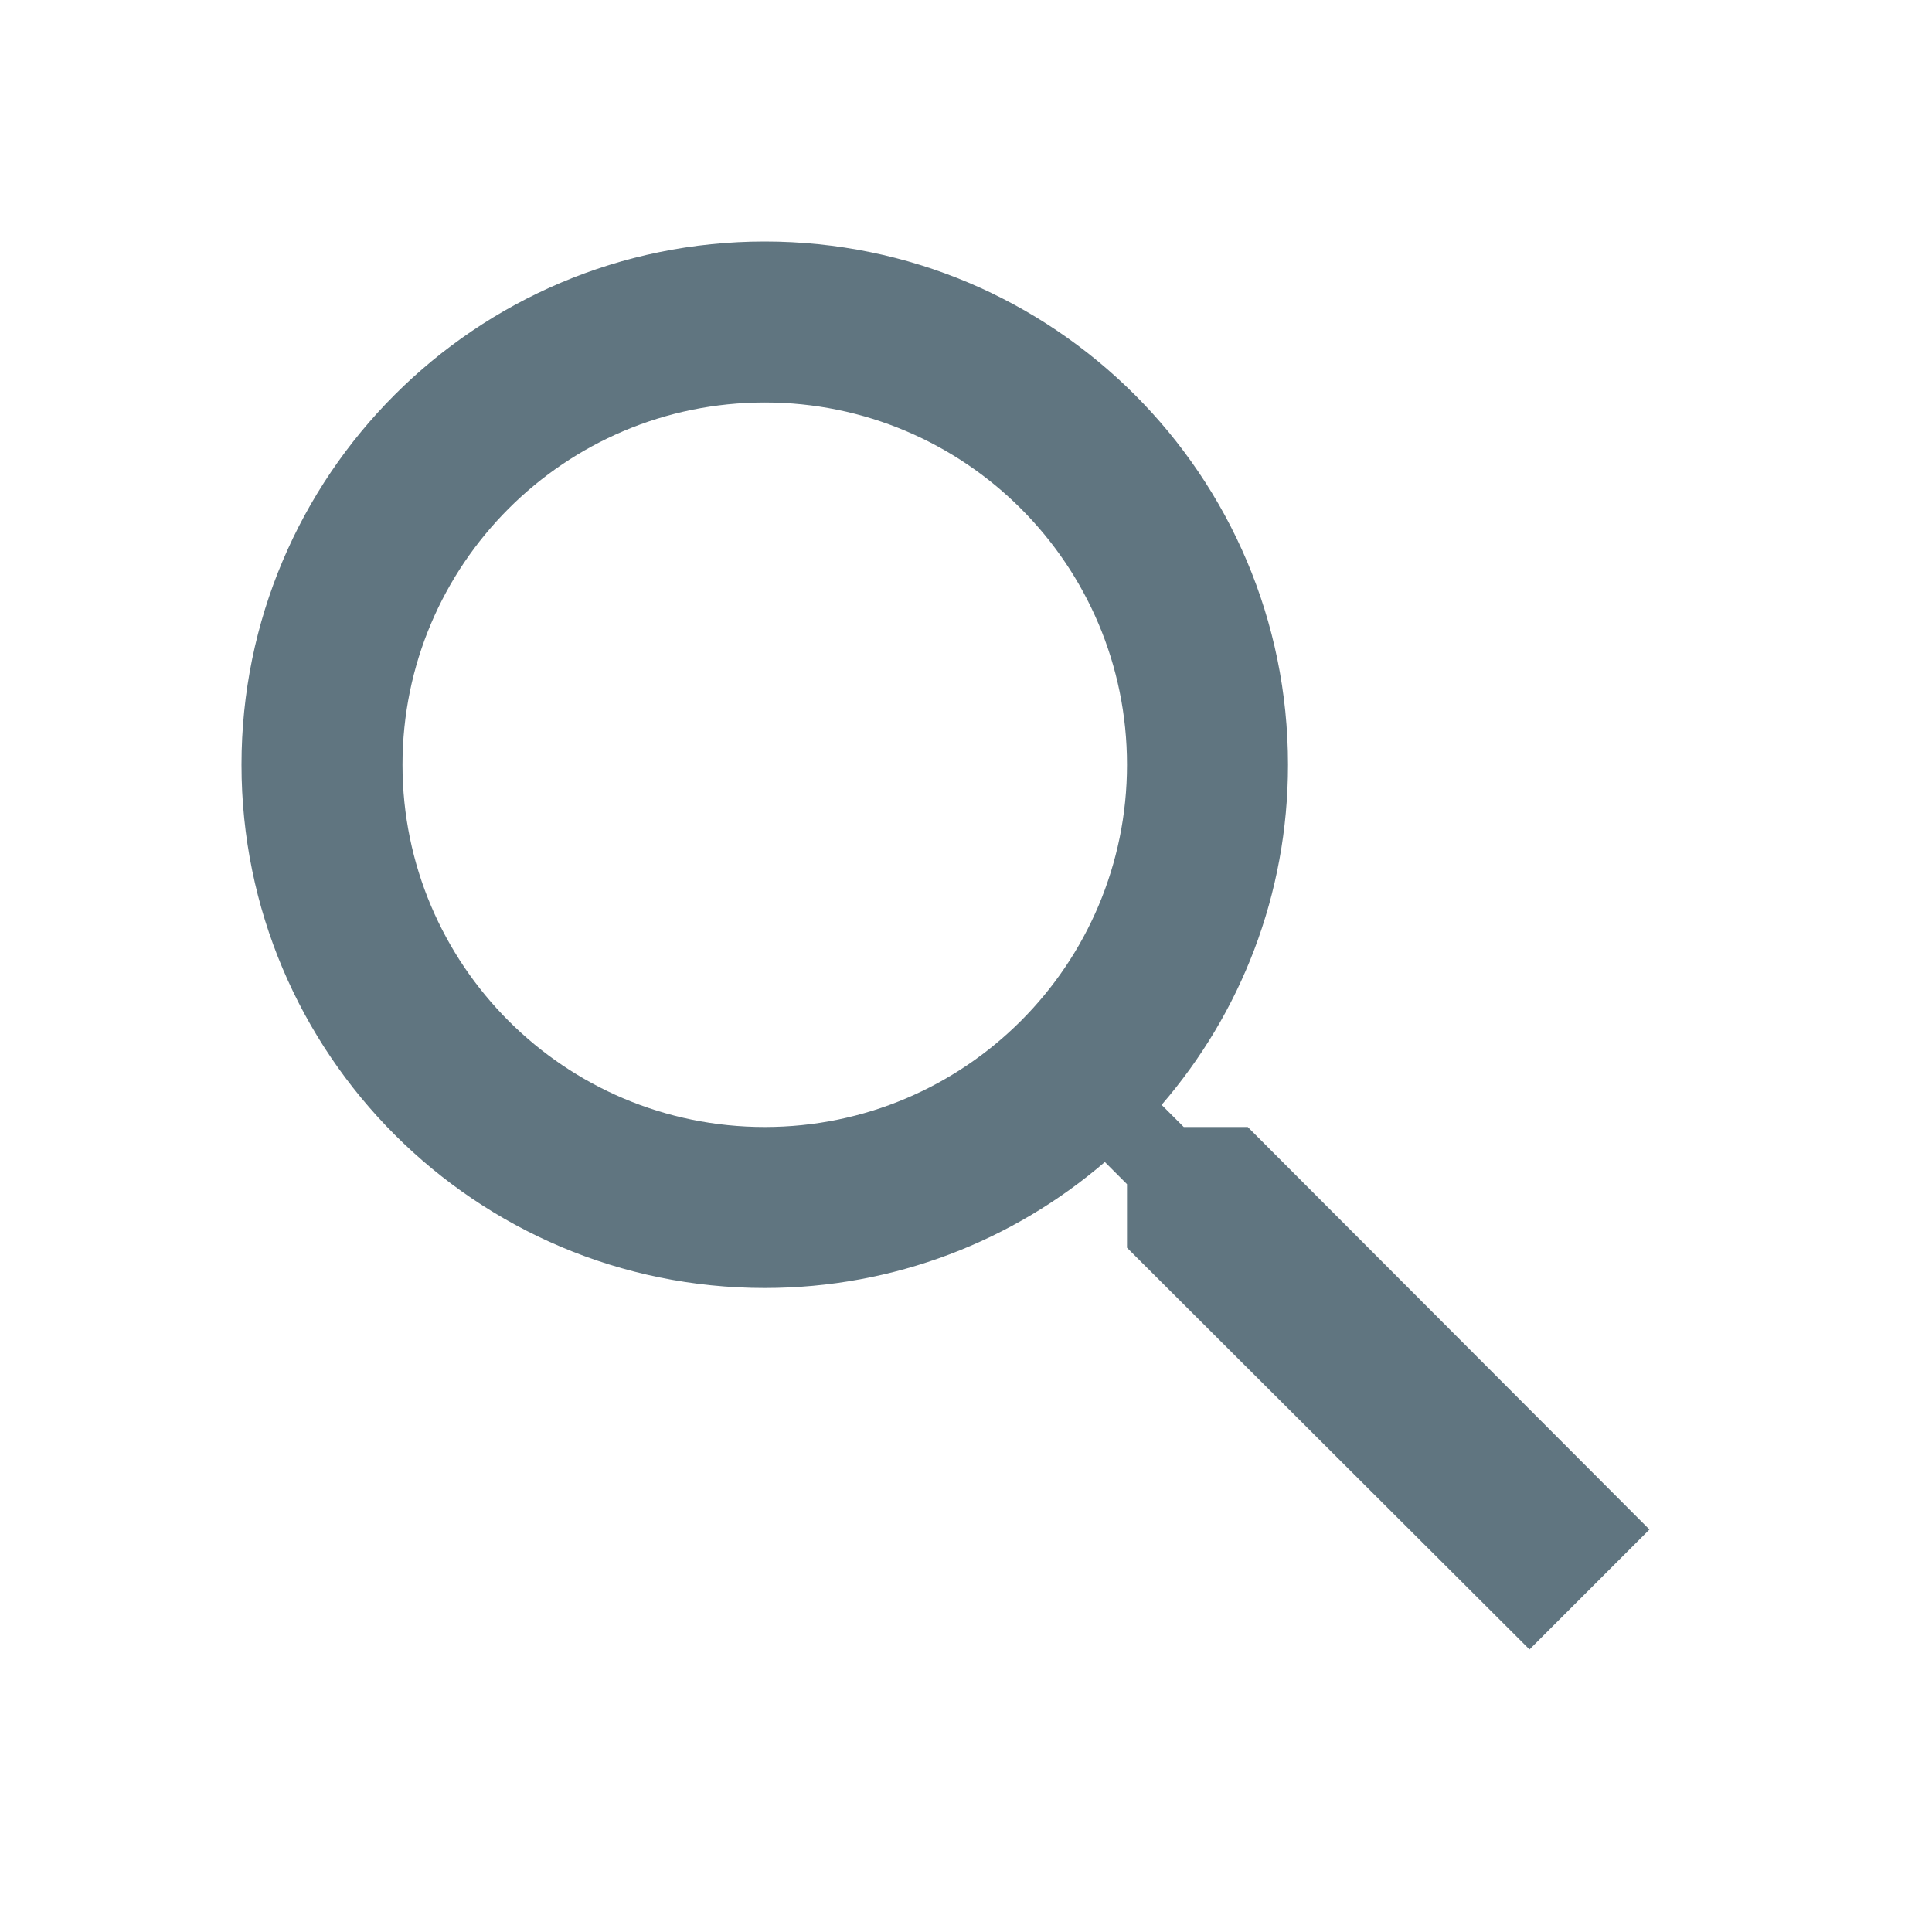
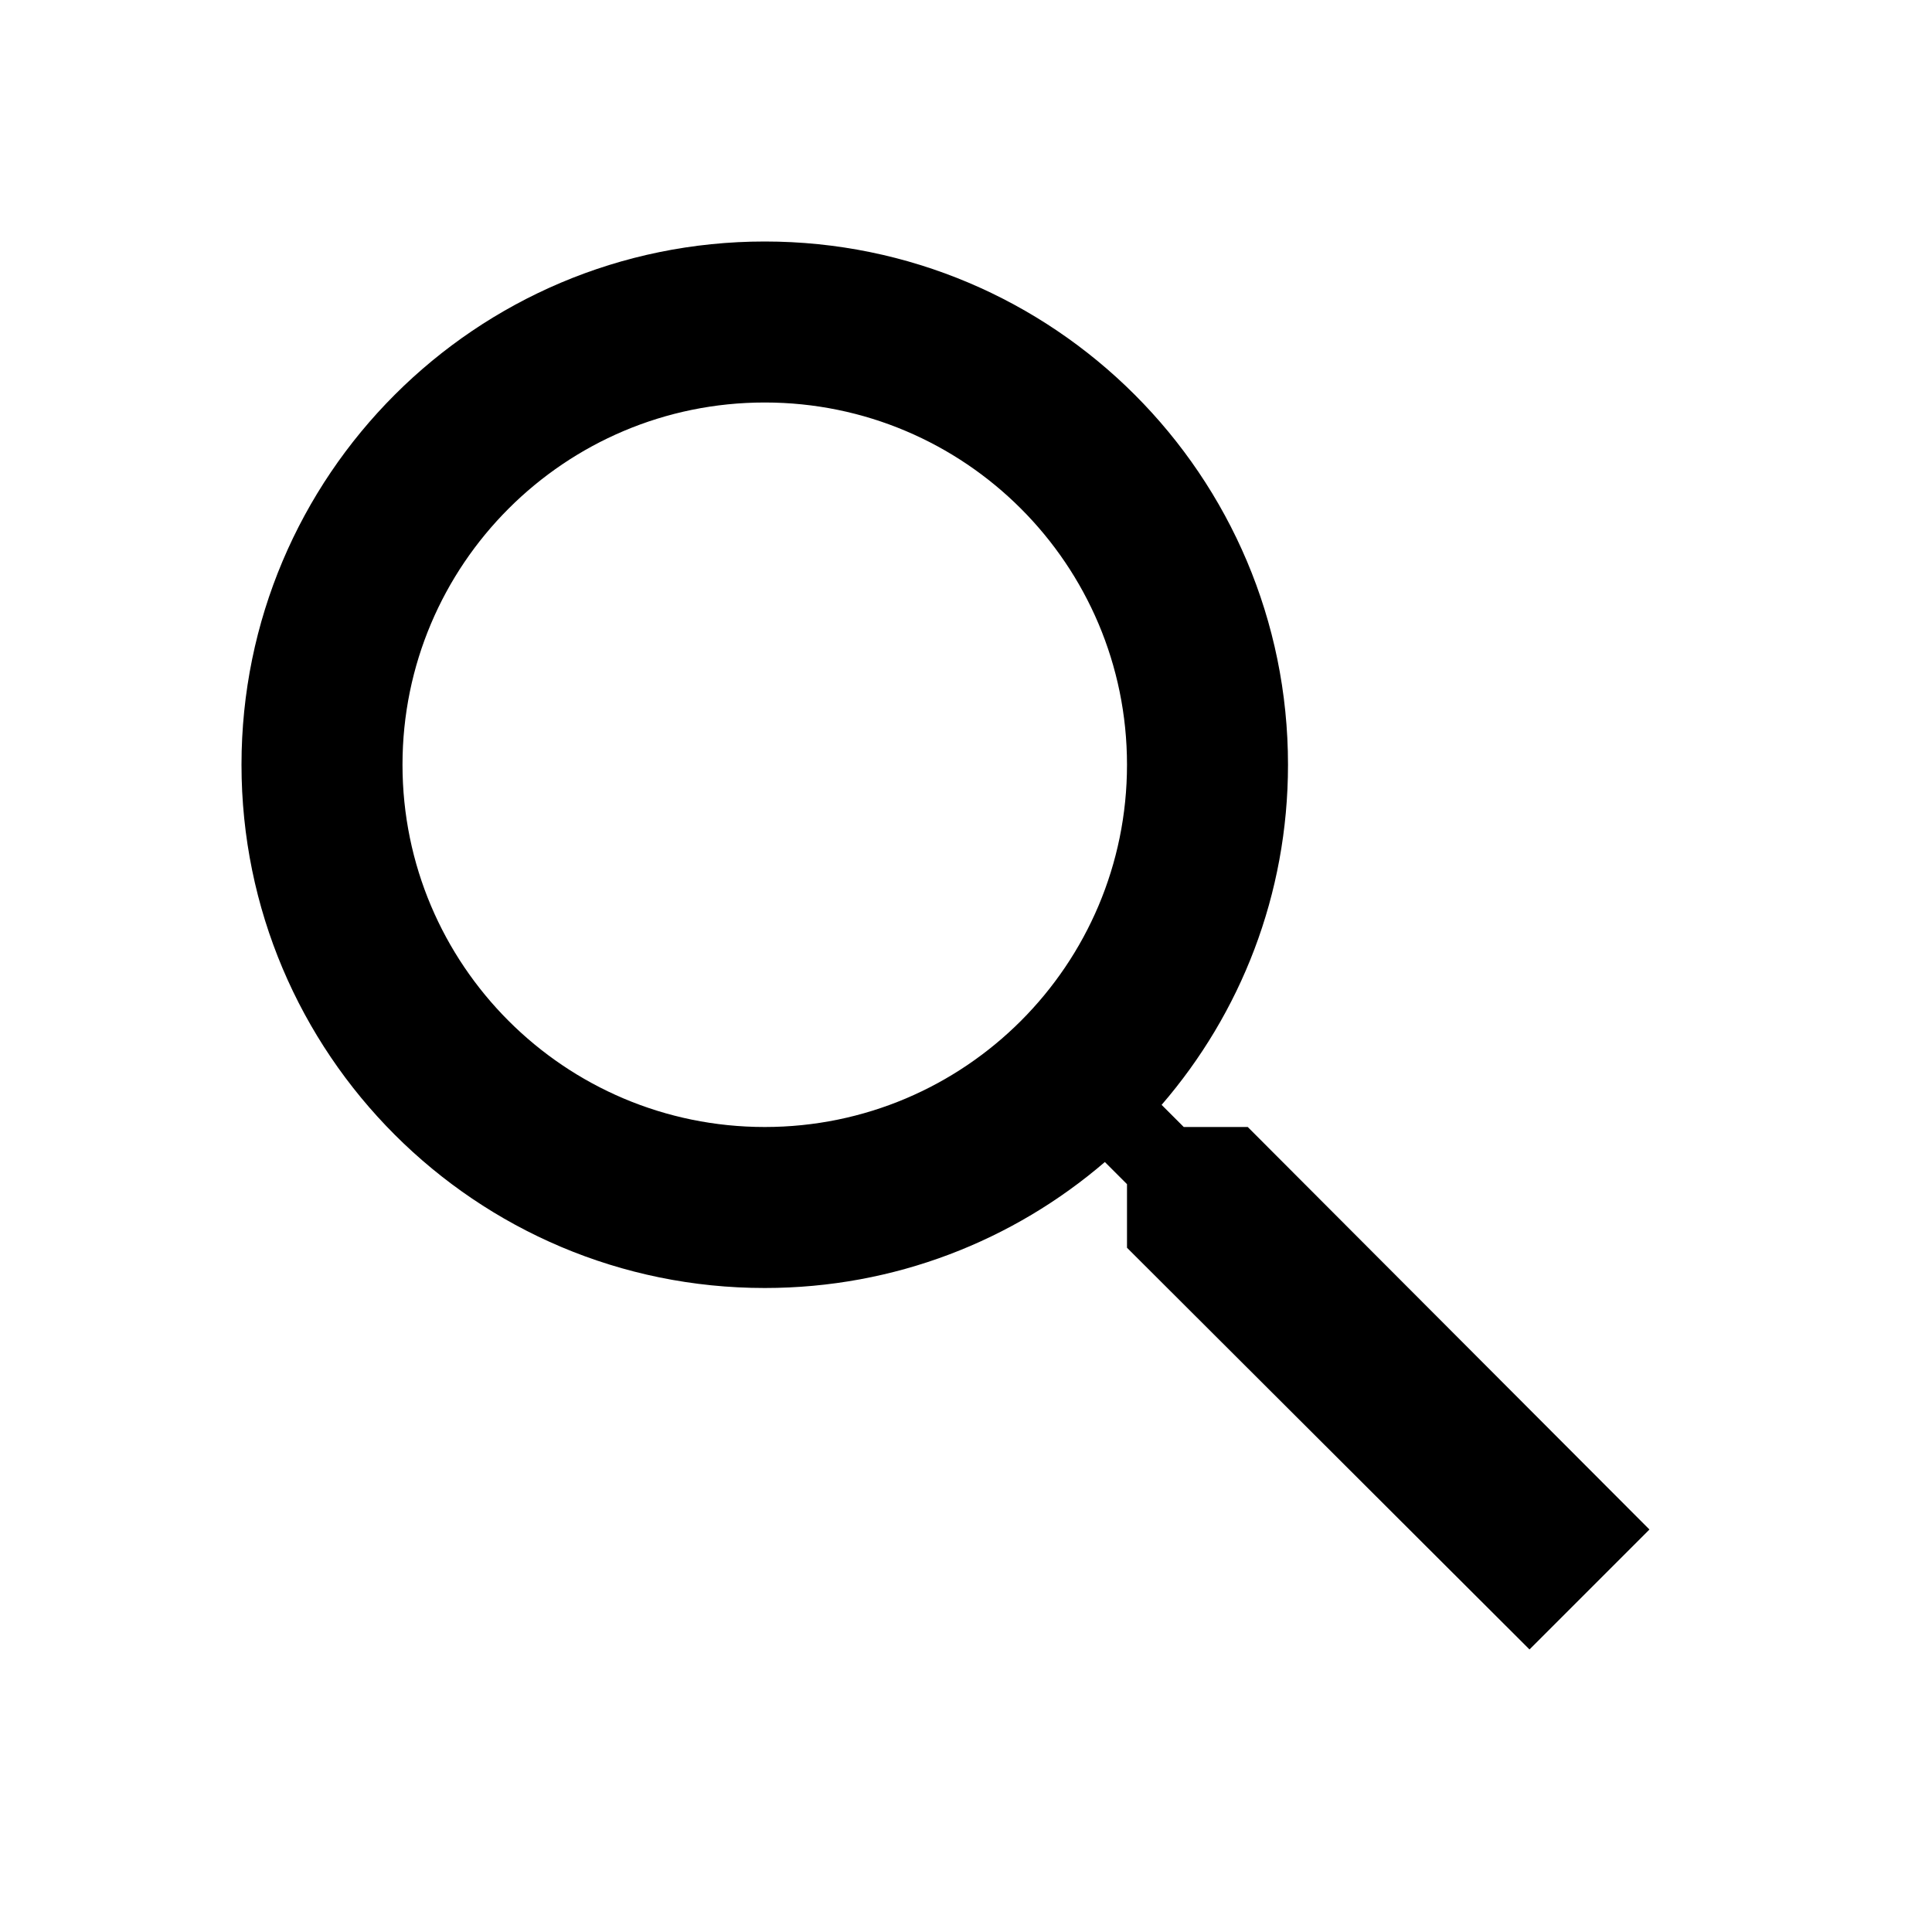
<svg xmlns="http://www.w3.org/2000/svg" width="48" height="48" viewBox="0 0 48 48">
-   <path d="M31 28h-1.59l-.55-.55C30.82 25.18 32 22.23 32 19c0-7.18-5.82-13-13-13S6 11.82 6 19s5.82 13 13 13c3.23 0 6.18-1.18 8.45-3.13l.55.55V31l10 9.98L40.98 38 31 28zm-12 0c-4.97 0-9-4.03-9-9s4.03-9 9-9 9 4.03 9 9-4.03 9-9 9z" style="fill:#607580" />
+   <path d="M31 28h-1.59l-.55-.55C30.82 25.18 32 22.23 32 19c0-7.18-5.82-13-13-13S6 11.82 6 19s5.82 13 13 13c3.23 0 6.18-1.18 8.45-3.13l.55.55V31l10 9.98L40.98 38 31 28zm-12 0c-4.97 0-9-4.03-9-9s4.03-9 9-9 9 4.03 9 9-4.03 9-9 9z" />
</svg>
